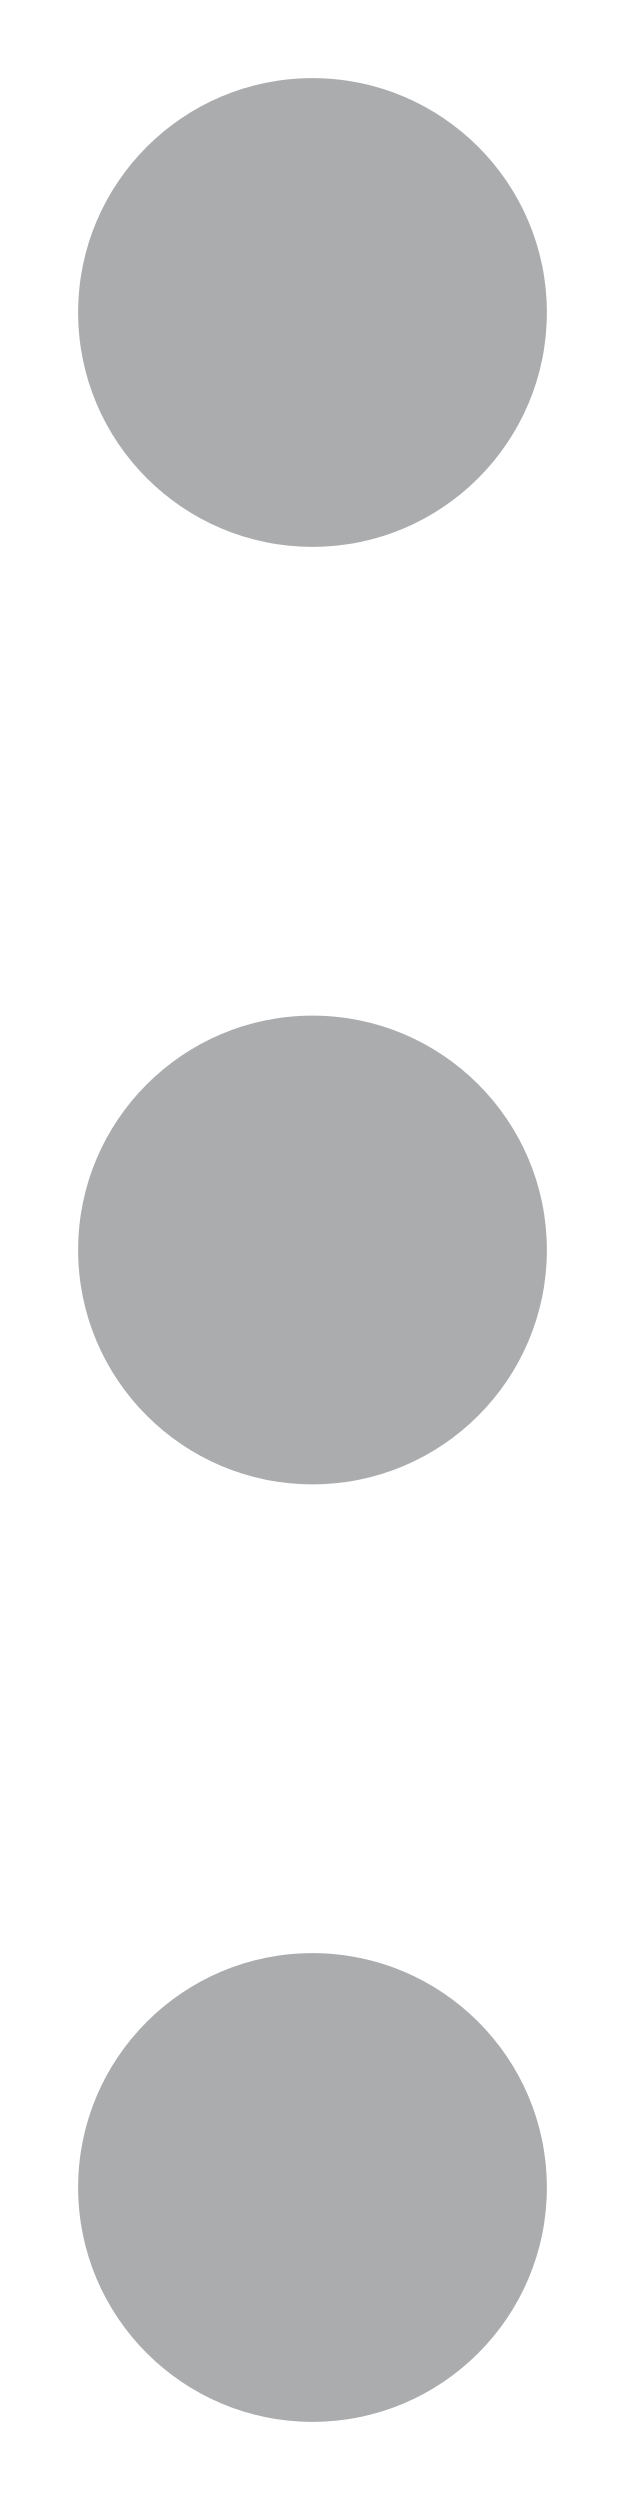
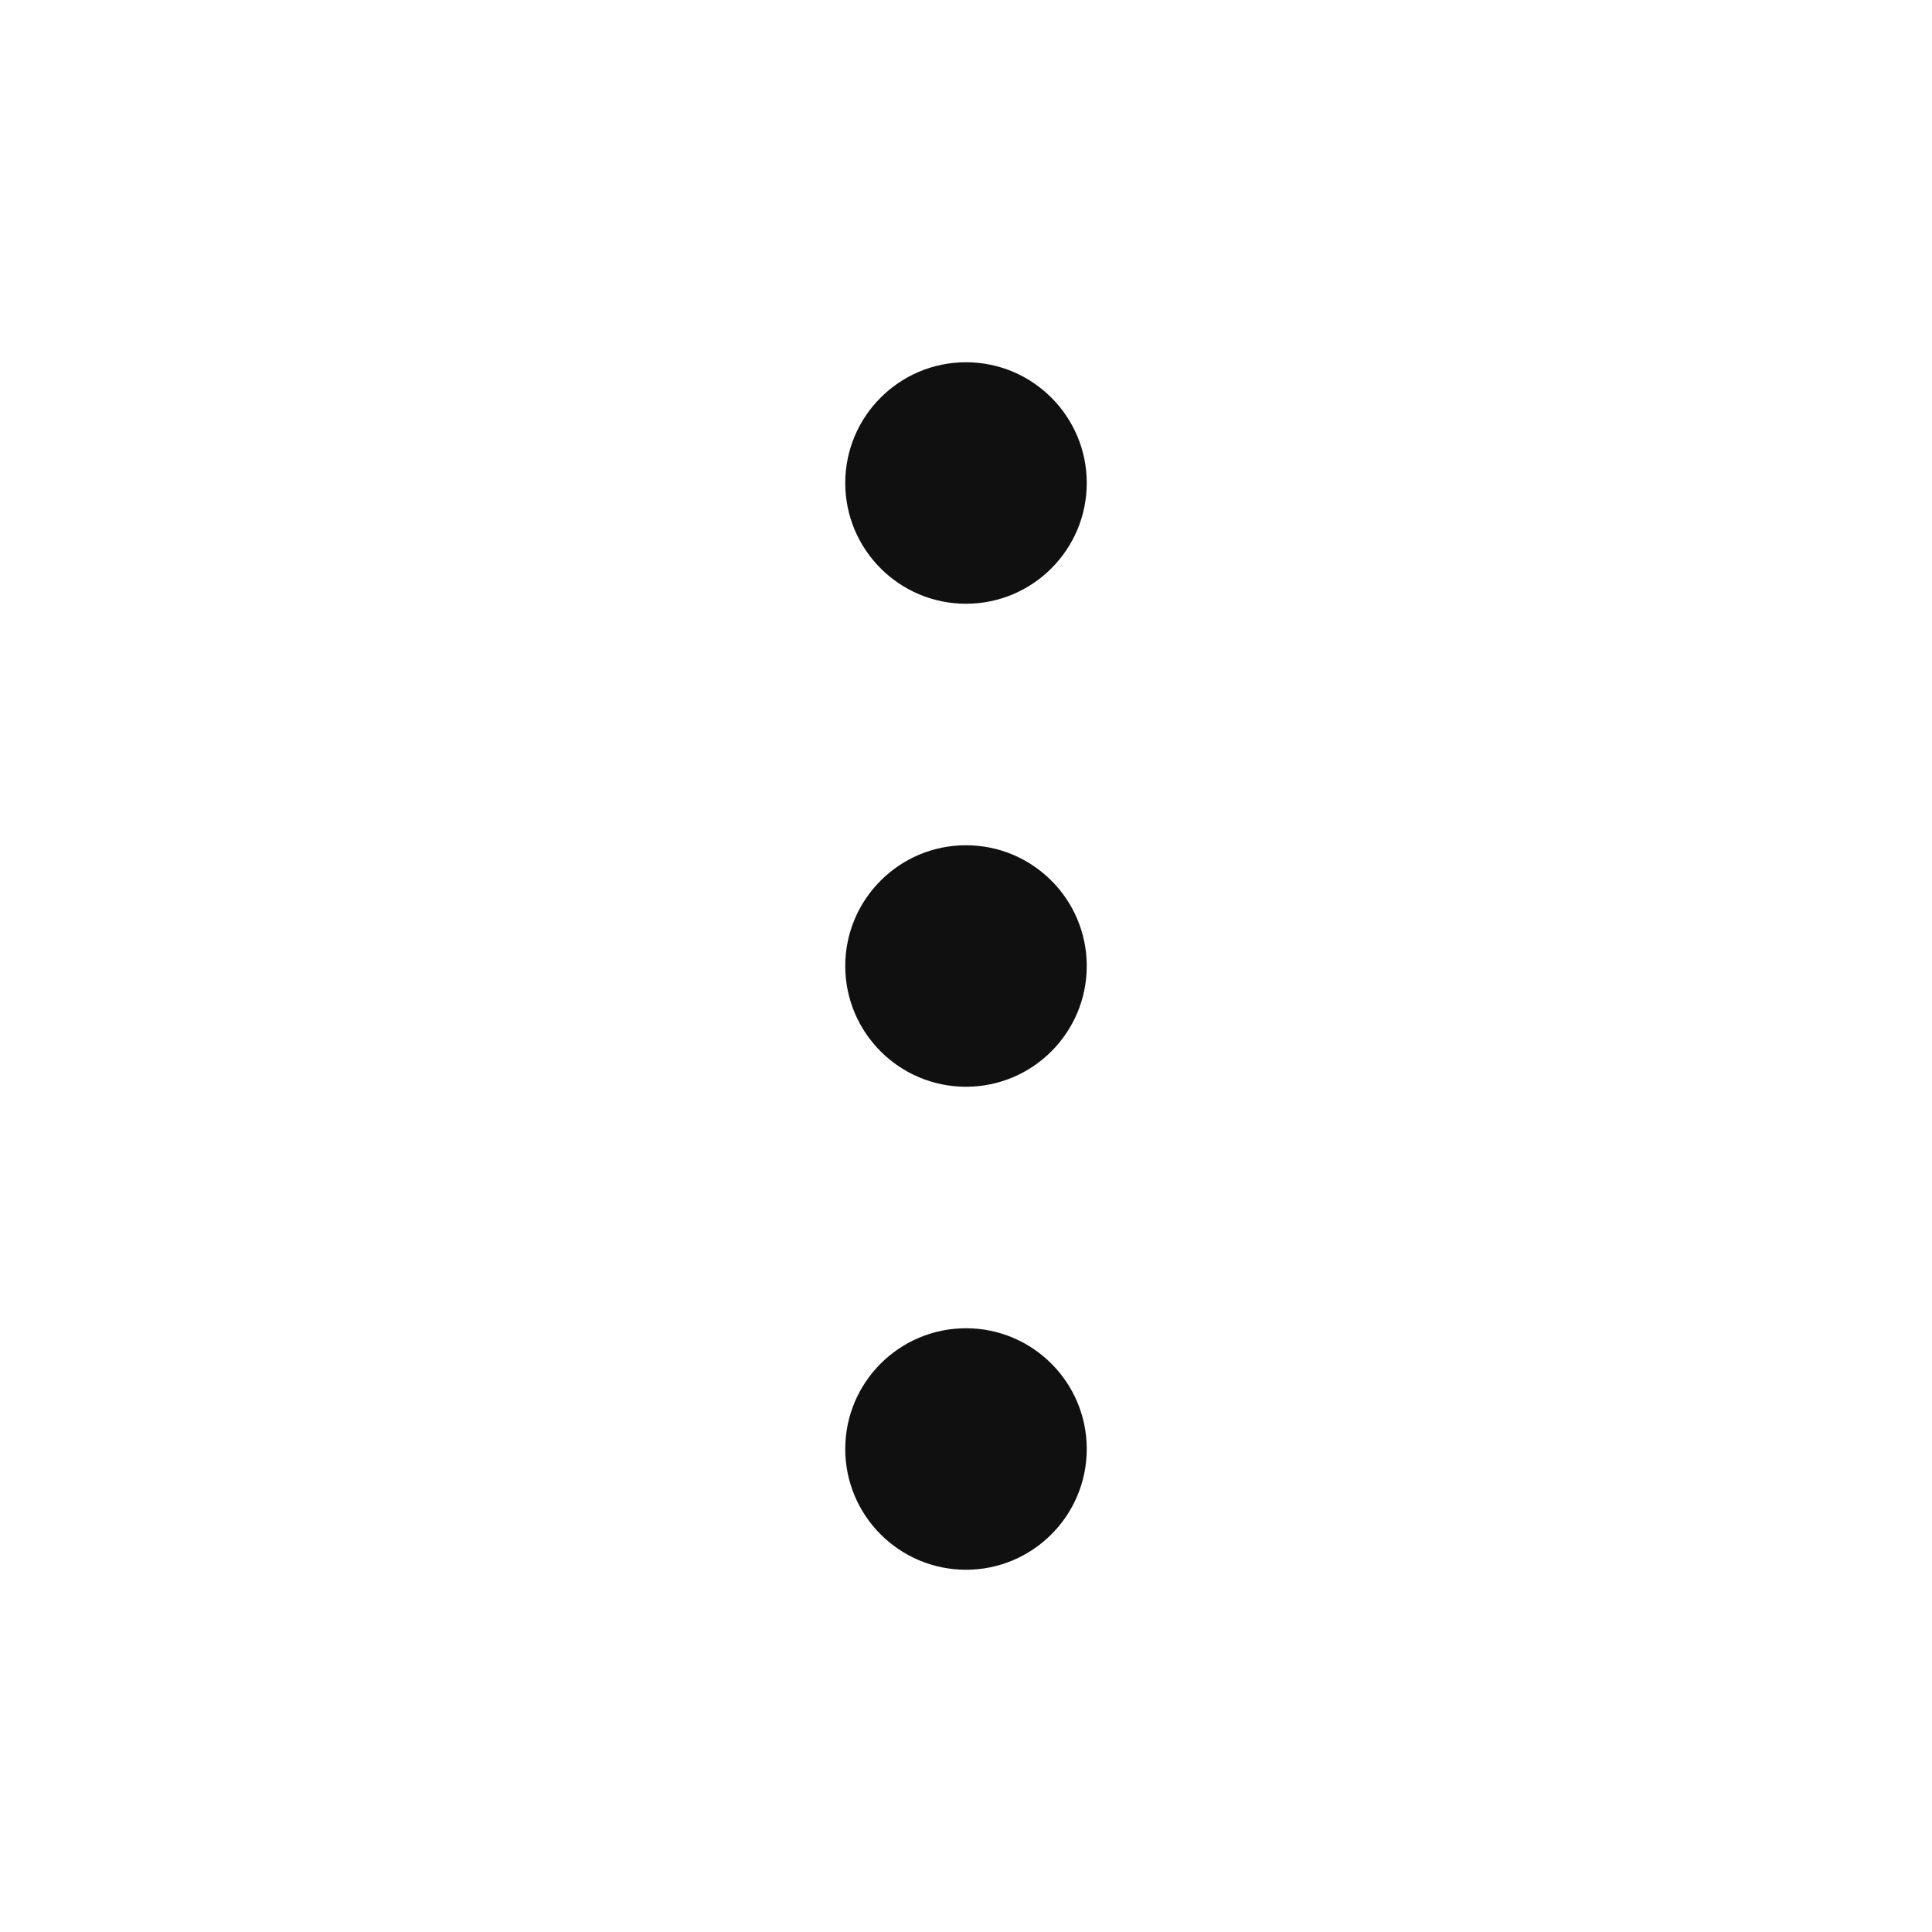
- <svg xmlns="http://www.w3.org/2000/svg" width="4" height="16" viewBox="0 0 4 16" fill="none">
-   <path d="M2 12.5C2.828 12.5 3.5 13.172 3.5 14C3.5 14.828 2.828 15.5 2 15.5C1.172 15.5 0.5 14.828 0.5 14C0.5 13.172 1.172 12.5 2 12.5Z" fill="#AAACAE" />
-   <path d="M2 6.5C2.828 6.5 3.5 7.172 3.5 8C3.5 8.828 2.828 9.5 2 9.5C1.172 9.5 0.5 8.828 0.5 8C0.5 7.172 1.172 6.5 2 6.5Z" fill="#AAACAE" />
-   <path d="M2 0.5C2.828 0.5 3.5 1.172 3.5 2C3.5 2.828 2.828 3.5 2 3.5C1.172 3.5 0.5 2.828 0.5 2C0.5 1.172 1.172 0.5 2 0.5Z" fill="#AAACAE" />
+ <svg xmlns="http://www.w3.org/2000/svg" viewBox="0 0 24 24" fill="none">
+   <path d="M12 16.5C12.828 16.5 13.5 17.172 13.5 18C13.5 18.828 12.828 19.5 12 19.5C11.172 19.5 10.5 18.828 10.5 18C10.5 17.172 11.172 16.5 12 16.5Z" fill="#101010" />
+   <path d="M12 10.5C12.828 10.5 13.5 11.172 13.5 12C13.5 12.828 12.828 13.5 12 13.5C11.172 13.5 10.5 12.828 10.5 12C10.5 11.172 11.172 10.5 12 10.5Z" fill="#101010" />
+   <path d="M12 4.5C12.828 4.5 13.5 5.172 13.5 6C13.5 6.828 12.828 7.5 12 7.5C11.172 7.5 10.5 6.828 10.5 6C10.5 5.172 11.172 4.5 12 4.5Z" fill="#101010" />
</svg>
